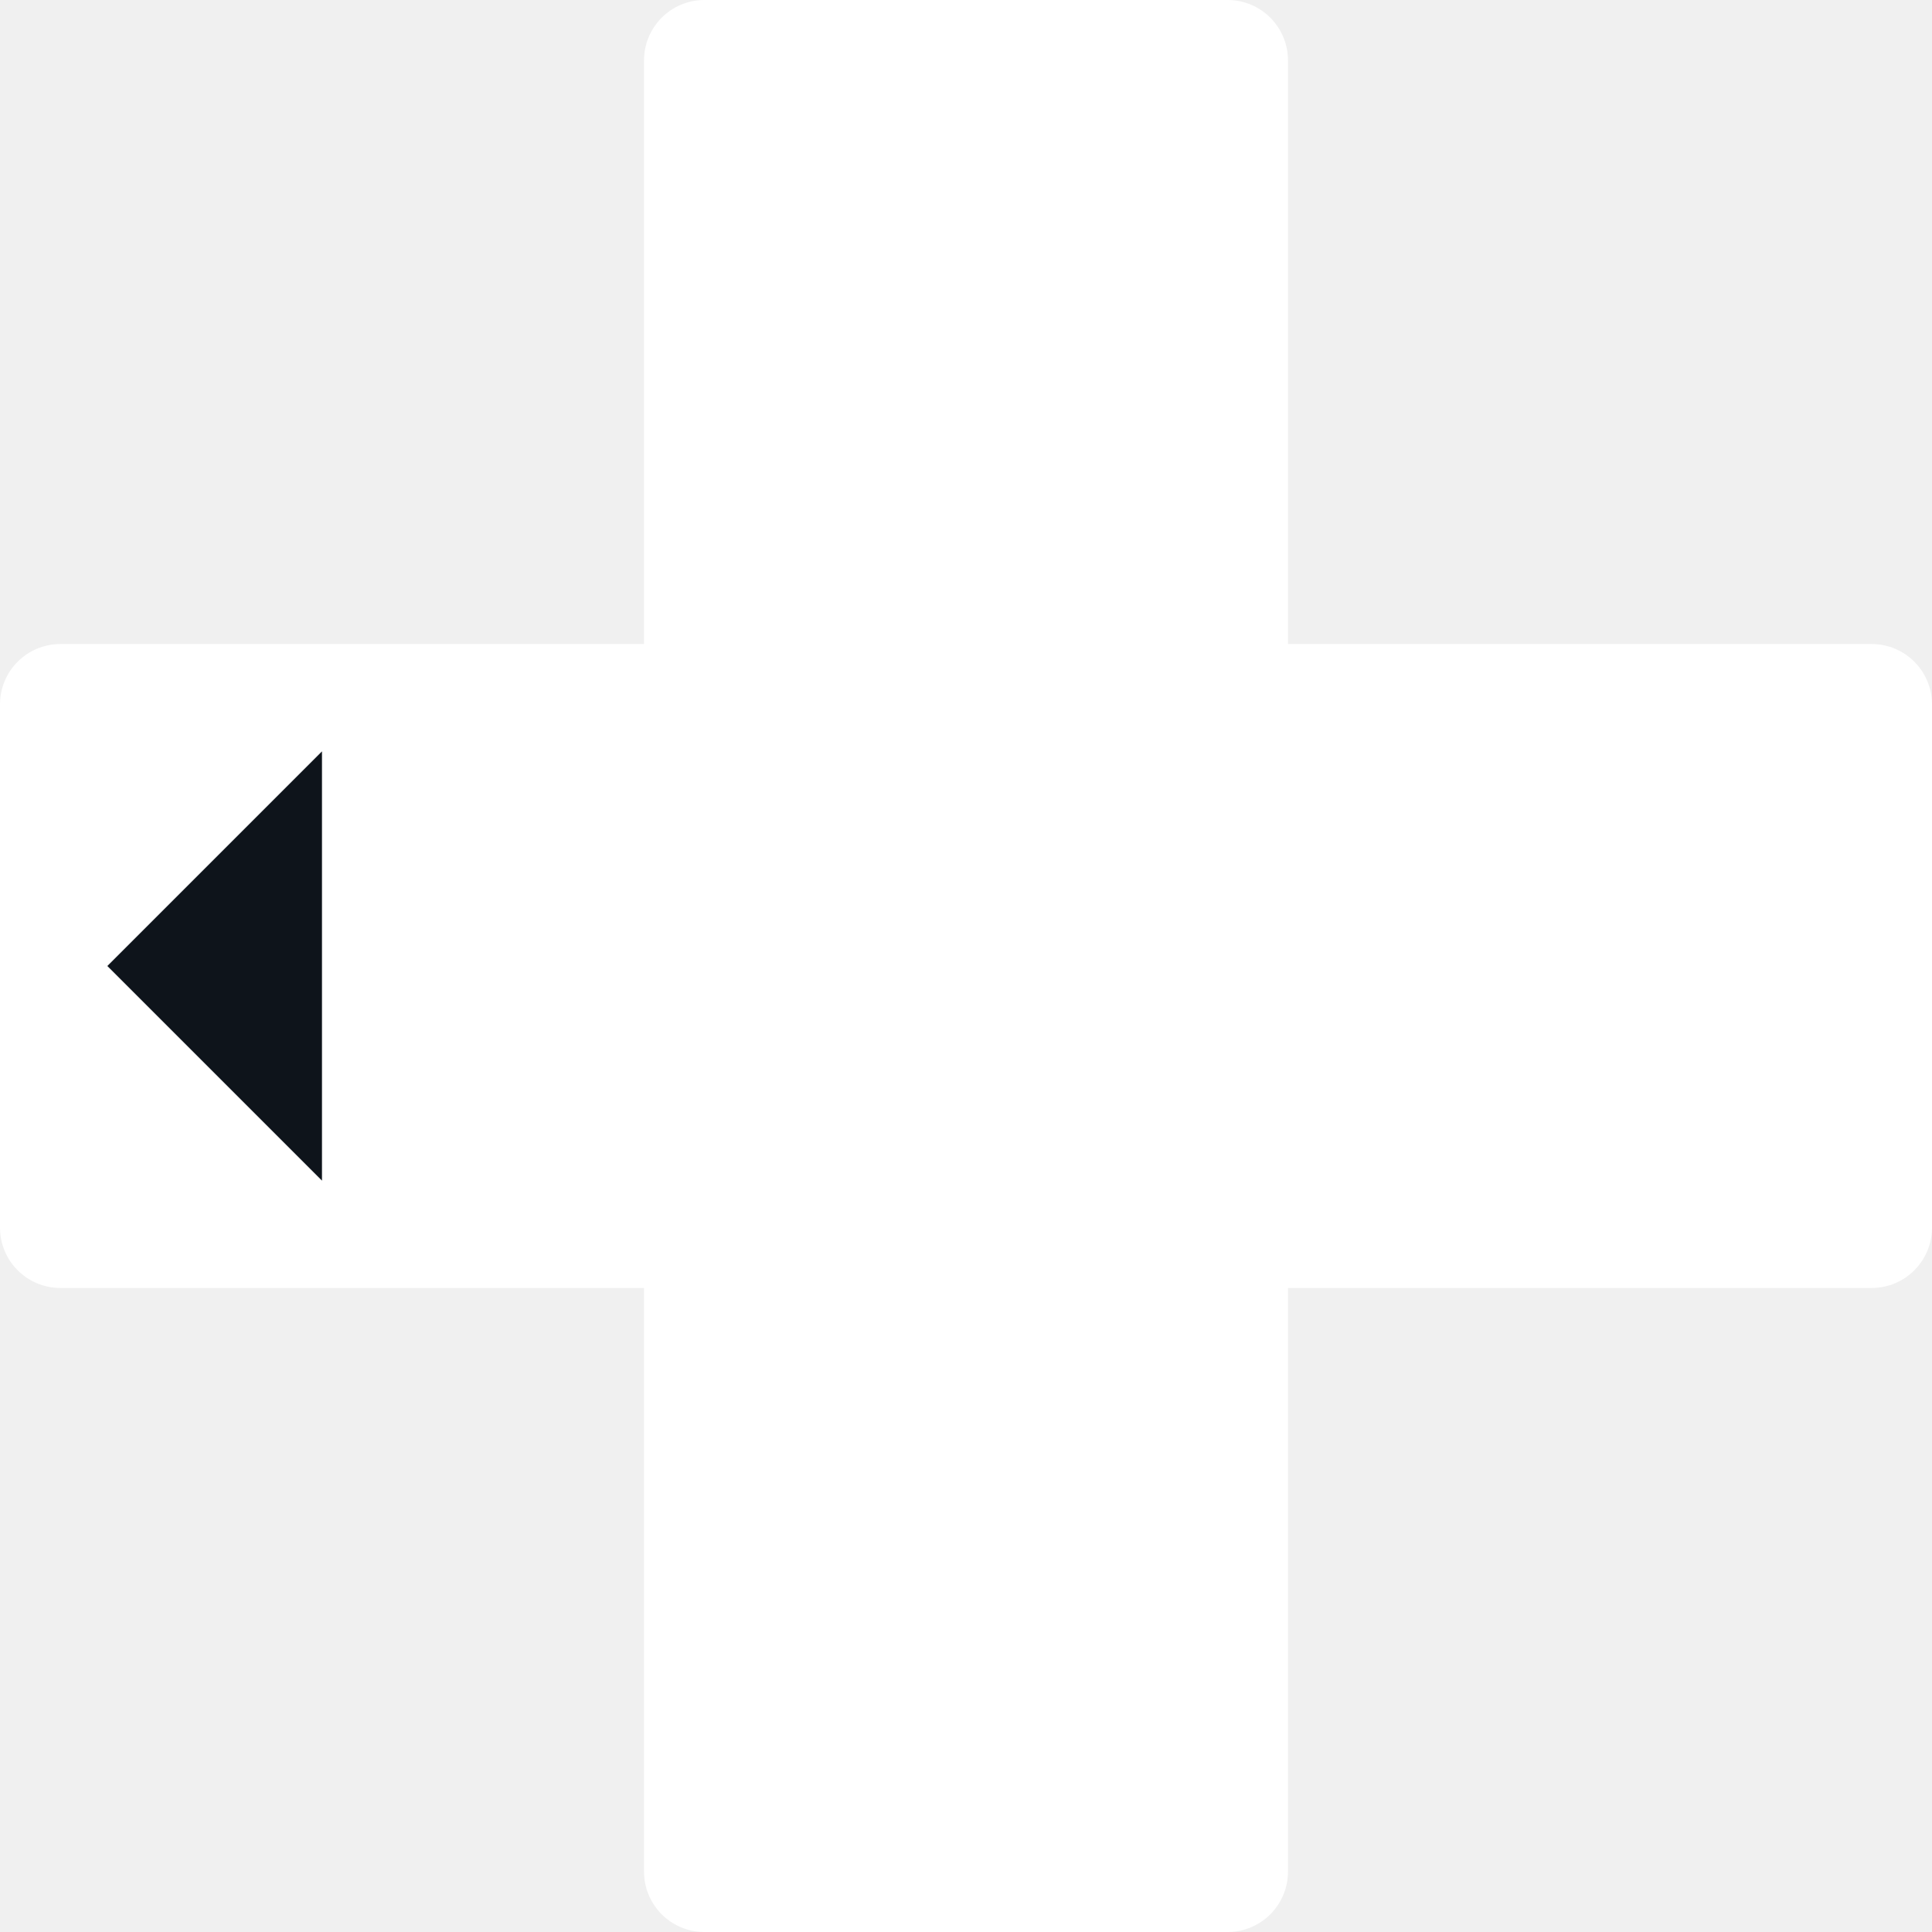
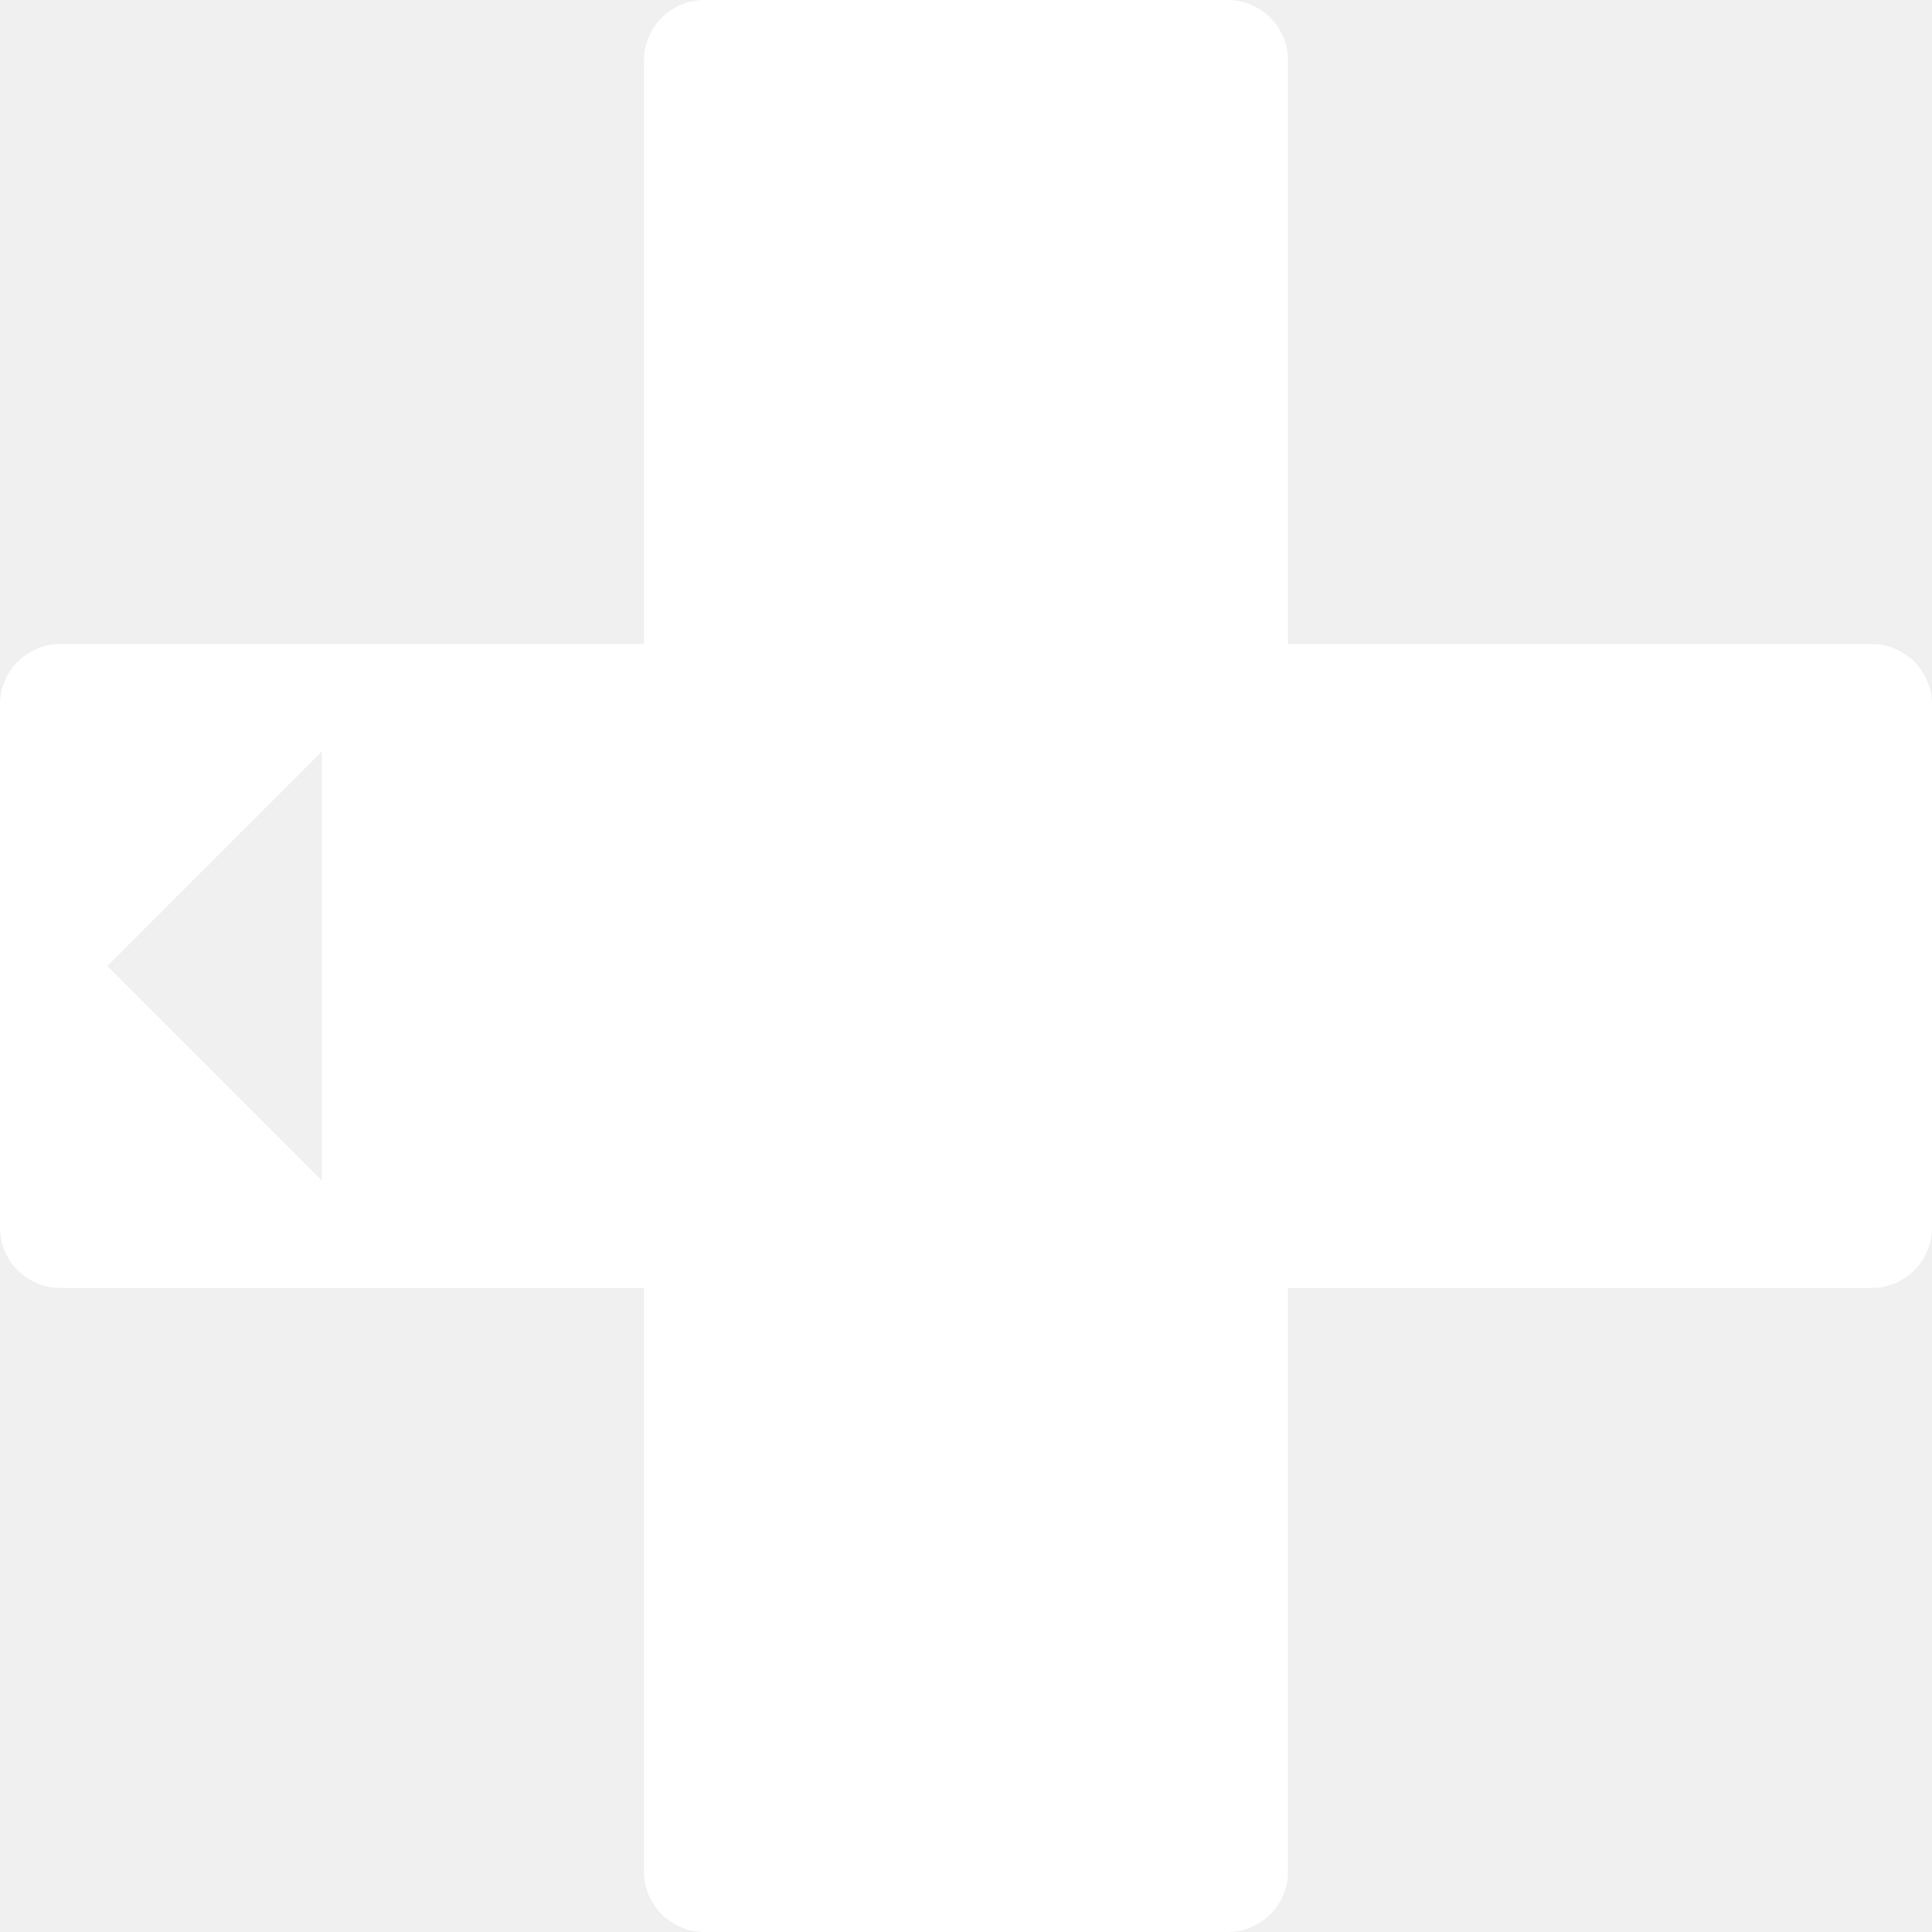
- <svg xmlns="http://www.w3.org/2000/svg" width="32" height="32" fill="none">
-   <g clip-path="url(#a)">
-     <path fill="#fff" fill-rule="evenodd" d="M20.333 32a1 1 0 0 0 1-1v-9.667H31a1 1 0 0 0 1-1v-8.666a1 1 0 0 0-1-1h-9.667V1a1 1 0 0 0-1-1h-8.666a1 1 0 0 0-1 1v9.667H1a1 1 0 0 0-1 1v8.666a1 1 0 0 0 1 1h9.667V31a1 1 0 0 0 1 1z" clip-rule="evenodd" />
-     <path fill="#0E141B" d="m1.778 16 3.555 3.555v-7.11z" />
-   </g>
-   <defs>
-     <clipPath id="a">
-       <path fill="#fff" d="M0 0h32v32H0z" />
-     </clipPath>
-   </defs>
+ <svg xmlns="http://www.w3.org/2000/svg" width="32" height="32" fill="none" version="1.1">
+   <path d="m1.778 16 3.555 3.555v-7.11zm18.555 16a1 1 0 0 0 1-1v-9.667h9.667a1 1 0 0 0 1-1v-8.666a1 1 0 0 0-1-1h-9.667v-9.667a1 1 0 0 0-1-1h-8.666a1 1 0 0 0-1 1v9.667h-9.667a1 1 0 0 0-1 1v8.666a1 1 0 0 0 1 1h9.667v9.667a1 1 0 0 0 1 1z" clip-rule="evenodd" fill="#fff" fill-rule="evenodd" />
</svg>
